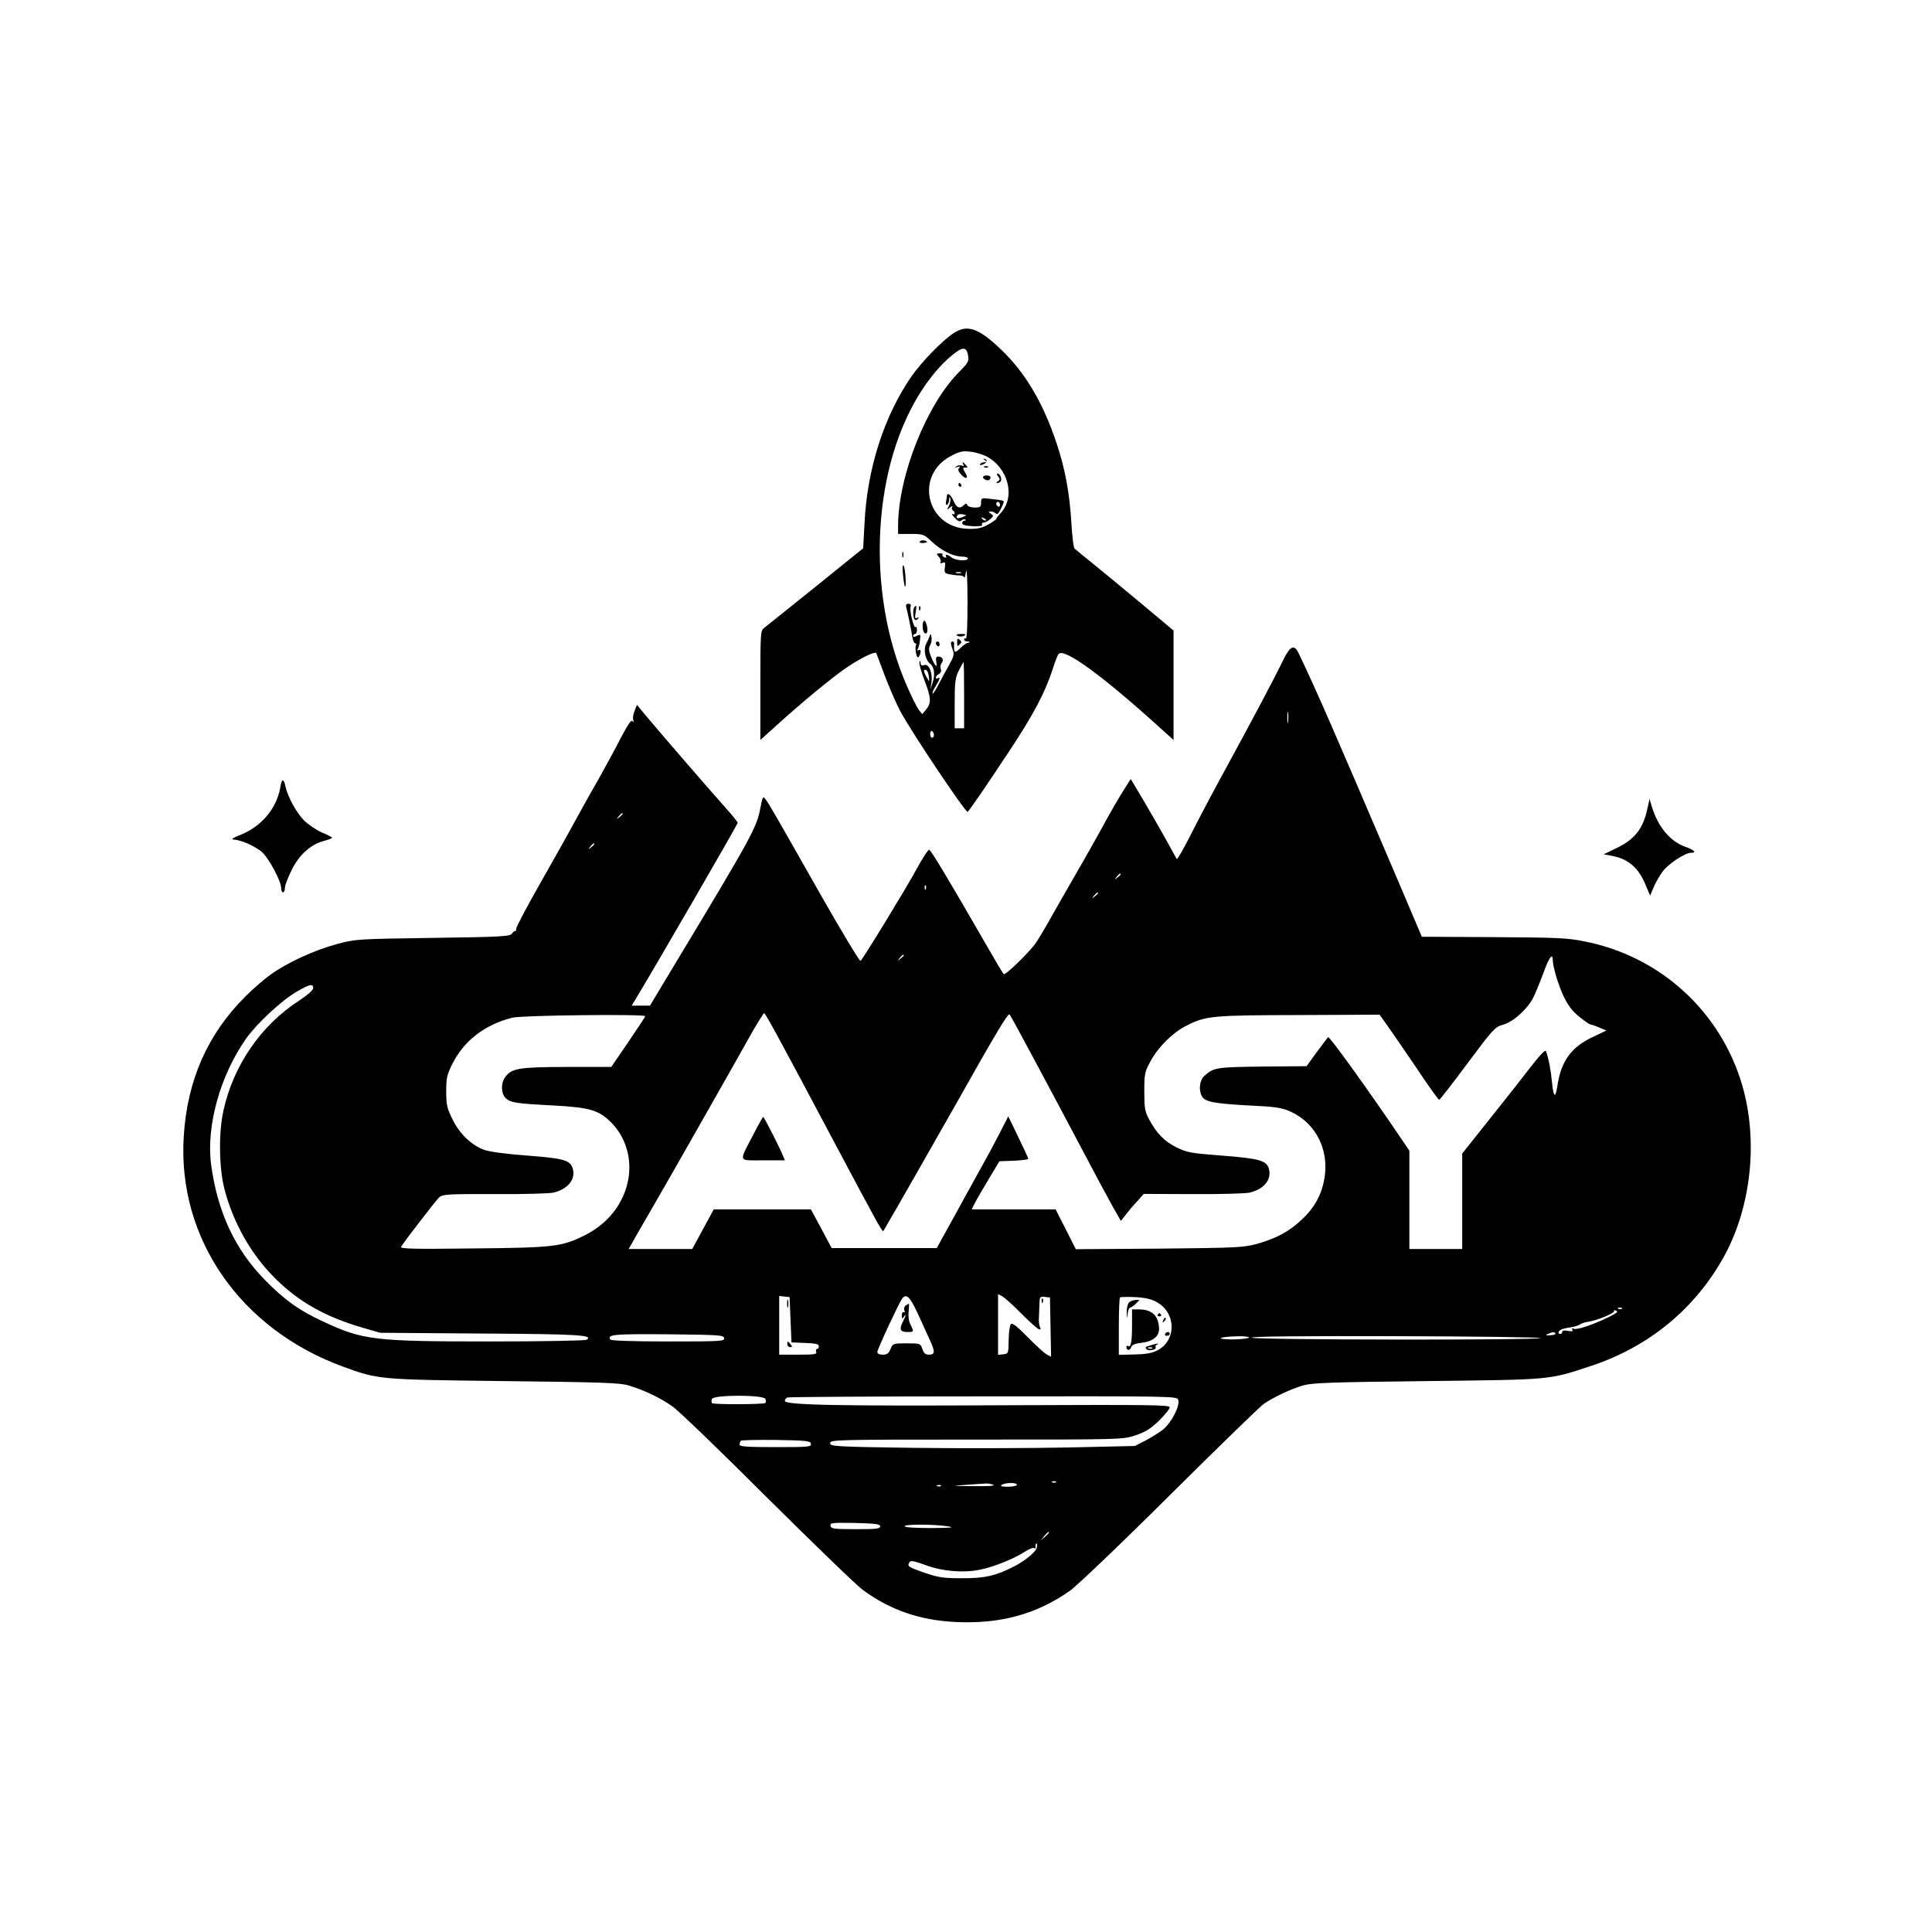
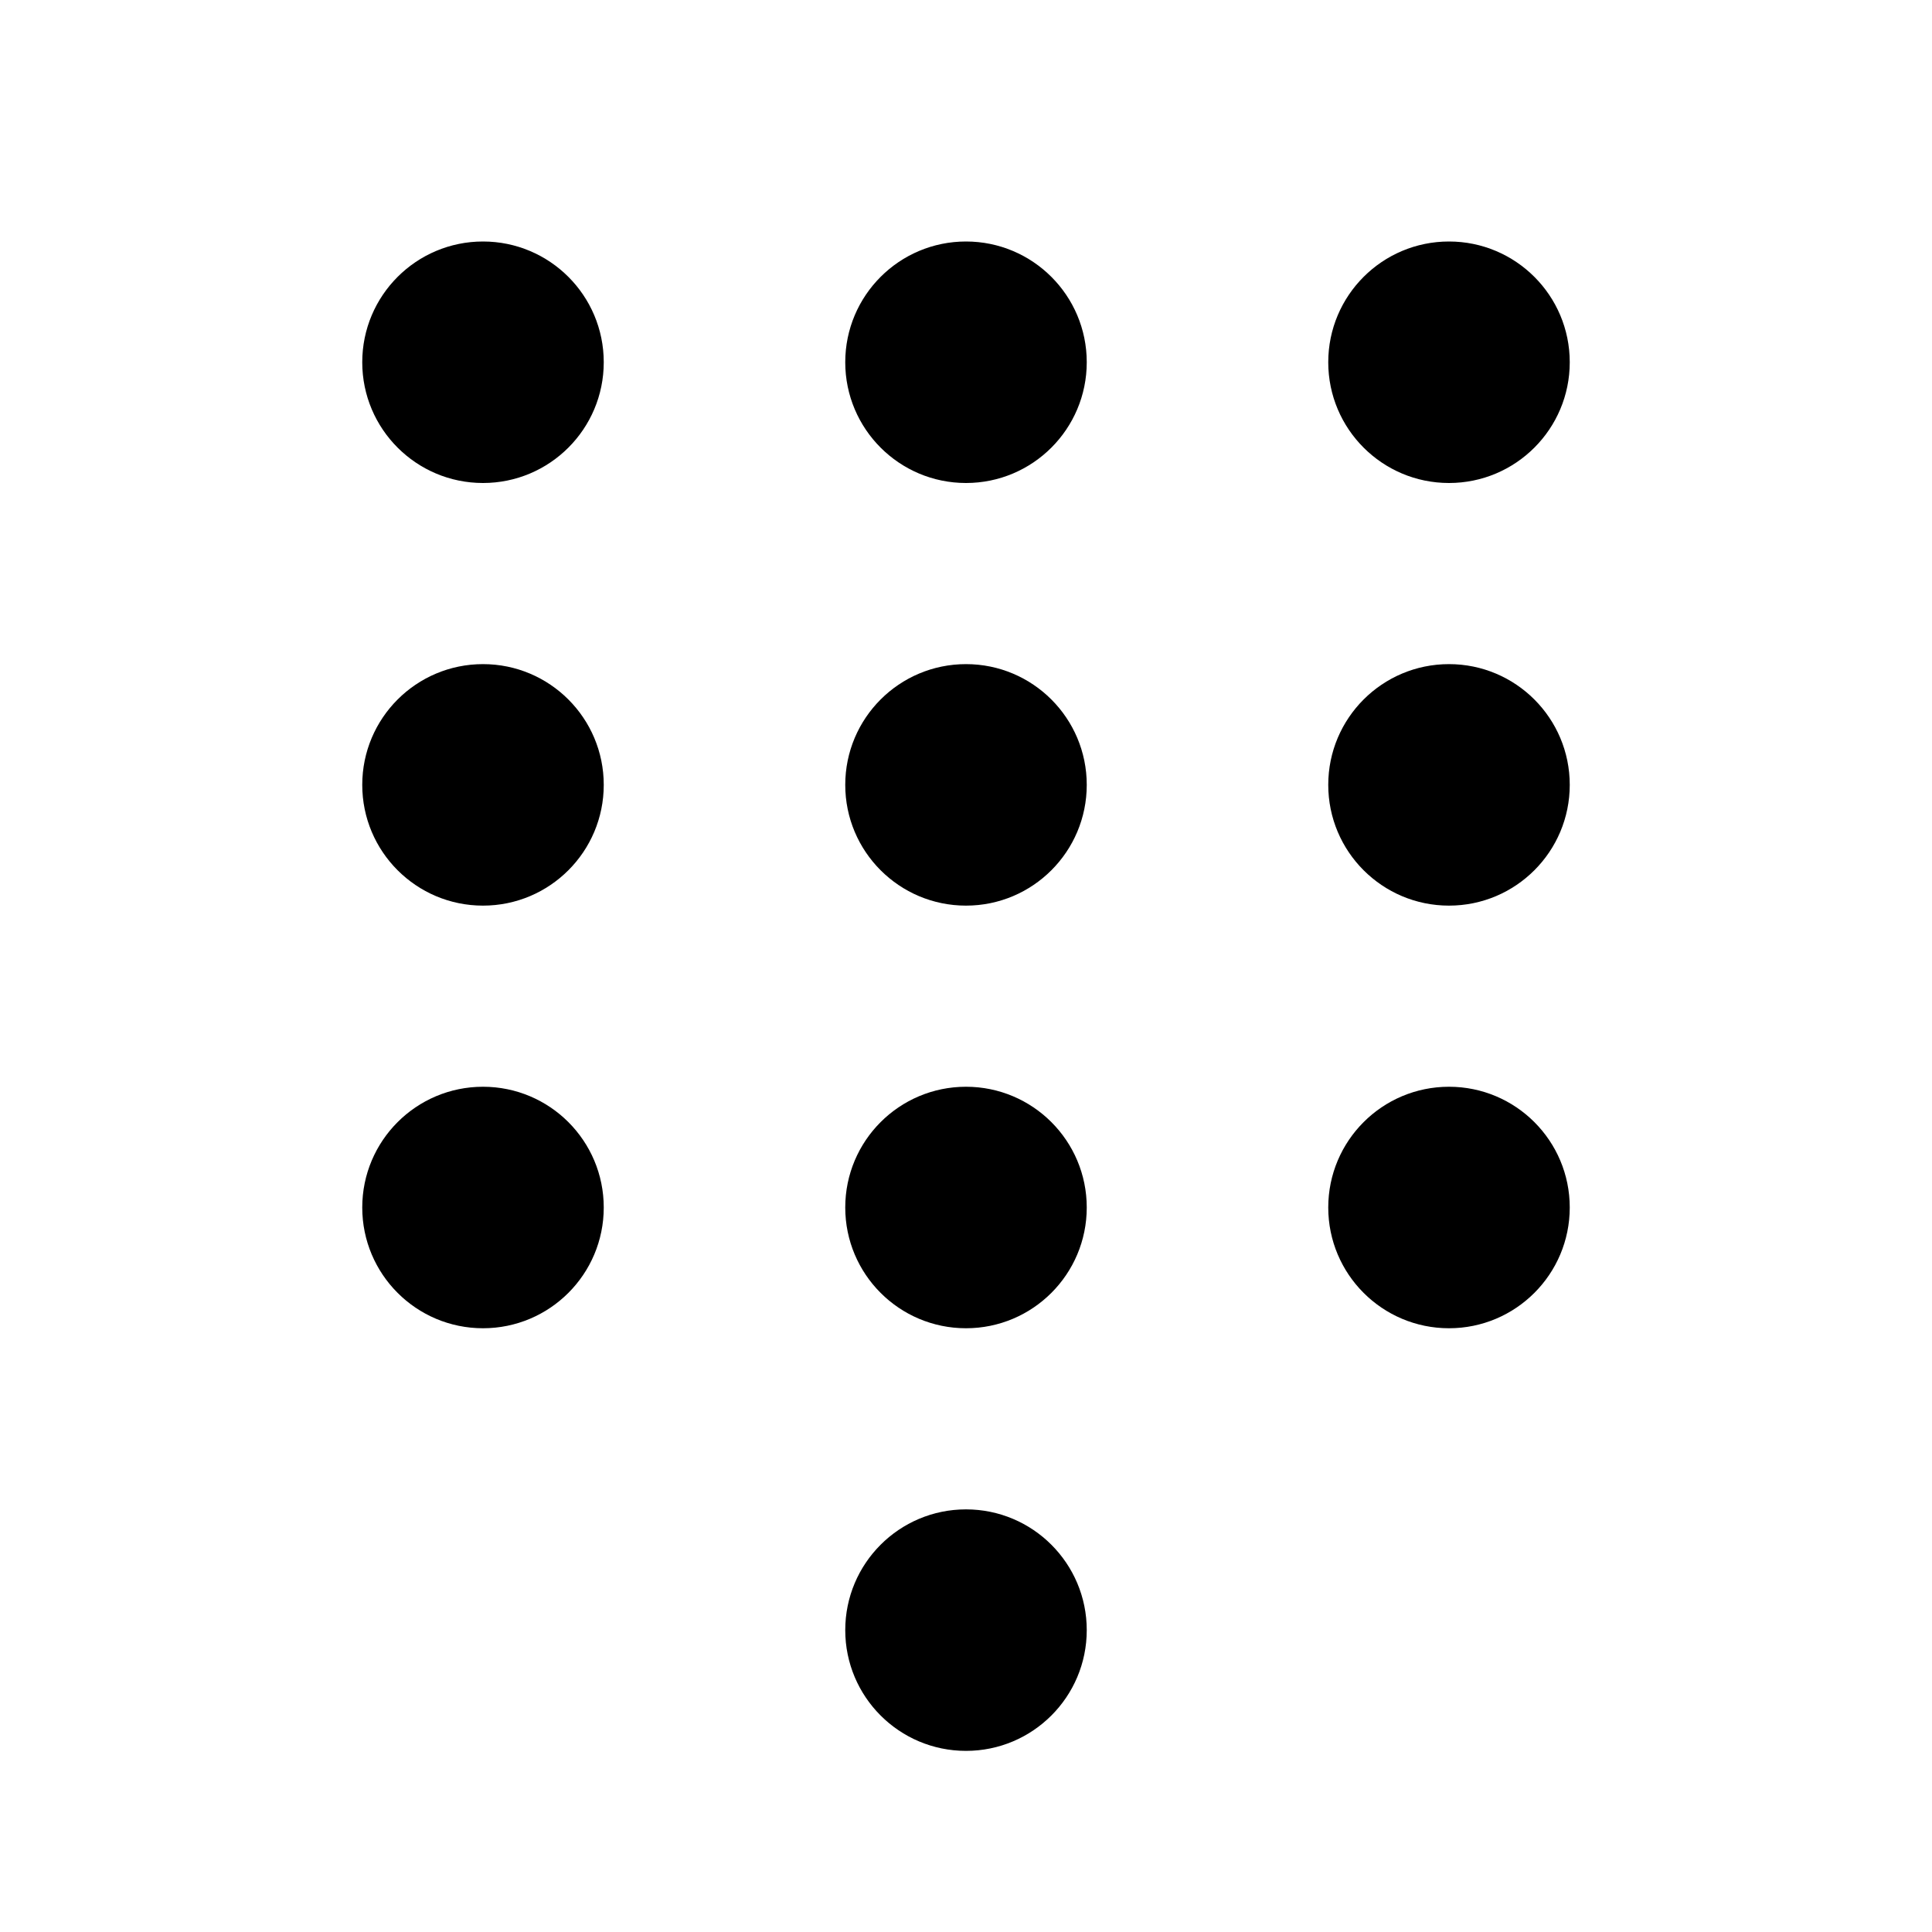
- <svg xmlns="http://www.w3.org/2000/svg" version="1.0" width="1024pt" height="1024pt" viewBox="0 0 1024 1024" preserveAspectRatio="xMidYMid meet">
-   <g transform="translate(0,1024) scale(0.1,-0.1)" fill="#000000" stroke="none">
-     <path d="M5054 8474 c-62 -41 -170 -153 -223 -229 -146 -212 -235 -489 -249 -781 l-7 -130 -254 -205 c-139 -112 -262 -210 -272 -218 -18 -13 -19 -30 -19 -303 l0 -290 81 73 c142 129 312 269 384 316 67 45 141 81 149 72 1 -2 22 -56 45 -119 24 -63 61 -149 83 -190 60 -112 349 -543 357 -533 19 22 90 125 211 308 135 202 199 323 240 450 12 39 26 74 31 79 30 33 231 -114 539 -393 l70 -63 0 290 0 290 -172 144 c-95 79 -211 175 -258 213 -47 38 -89 72 -94 77 -6 4 -13 63 -17 130 -10 166 -33 291 -79 429 -71 214 -167 376 -296 498 -118 113 -178 133 -250 85z m78 -124 c4 -24 -4 -37 -44 -77 -175 -172 -327 -552 -328 -820 l0 -43 68 0 c65 0 69 -2 111 -41 52 -49 113 -78 159 -79 17 0 32 -4 32 -10 0 -15 -64 -12 -86 5 -22 17 -38 20 -29 5 3 -6 -1 -7 -9 -4 -9 3 -14 10 -11 14 3 5 -4 8 -14 7 -19 -1 -19 -3 -5 -18 9 -10 13 -22 9 -28 -4 -7 0 -8 11 -4 14 5 16 1 12 -25 -4 -27 -1 -31 25 -36 16 -3 40 -6 53 -6 13 0 25 -6 26 -12 0 -7 4 7 8 32 4 26 8 -38 8 -158 0 -121 -3 -200 -9 -197 -5 4 -9 1 -9 -4 0 -6 7 -11 17 -11 9 0 14 -2 12 -4 -2 -2 -8 -4 -12 -4 -5 0 -22 -13 -38 -28 -30 -29 -34 -26 -32 24 1 6 -3 12 -8 12 -12 0 -11 -13 1 -45 9 -23 5 -36 -22 -84 -18 -31 -43 -78 -56 -104 -14 -26 -27 -46 -29 -43 -3 3 4 20 16 39 23 37 27 52 11 42 -5 -3 -10 -2 -10 4 0 5 7 14 17 19 10 6 14 16 9 27 -3 10 -1 24 5 31 13 16 4 34 -18 34 -11 0 -14 -7 -11 -25 8 -39 -5 -29 -25 19 -15 35 -16 49 -7 66 6 11 10 31 7 43 -3 21 -4 21 -11 2 -4 -11 -12 -28 -17 -37 -16 -31 -5 -87 23 -108 19 -15 25 -57 12 -95 l-13 -40 6 38 c7 50 -13 100 -38 92 -14 -5 -19 -1 -20 12 -1 14 -2 15 -6 2 -2 -8 10 -51 27 -95 35 -92 37 -120 9 -154 l-21 -25 -18 22 c-9 12 -38 69 -63 127 -222 506 -184 1180 89 1583 53 78 112 143 168 184 44 33 61 27 68 -21z m95 -528 c117 -61 157 -215 77 -301 -13 -14 -24 -28 -24 -32 0 -3 -19 -16 -42 -29 -34 -19 -56 -24 -105 -23 -222 4 -289 283 -93 386 45 24 63 28 102 23 26 -2 64 -14 85 -24z m-134 -619 c-7 -2 -19 -2 -25 0 -7 3 -2 5 12 5 14 0 19 -2 13 -5z m17 -648 l0 -175 -25 0 -25 0 0 131 c0 115 3 137 22 175 12 24 23 44 25 44 2 0 3 -79 3 -175z m-188 105 c3 -16 3 -30 2 -30 -1 0 -9 14 -18 30 -11 24 -12 30 -1 30 7 0 15 -13 17 -30z m28 -316 c0 -8 -4 -14 -10 -14 -5 0 -10 9 -10 21 0 11 5 17 10 14 6 -3 10 -13 10 -21z" />
-     <path d="M4874 7369 c-3 -5 6 -8 20 -7 26 2 26 10 1 14 -8 1 -17 -2 -21 -7z" />
-     <path d="M4782 7300 c0 -14 2 -19 5 -12 2 6 2 18 0 25 -3 6 -5 1 -5 -13z" />
-     <path d="M4786 7195 c3 -33 8 -62 10 -64 9 -9 3 95 -6 109 -7 10 -8 -4 -4 -45z" />
-     <path d="M4803 7023 c7 -26 25 -112 32 -155 3 -21 10 -38 16 -38 6 0 7 -5 4 -10 -4 -6 -3 -24 0 -42 5 -22 9 -27 16 -17 13 20 11 41 -3 33 -7 -4 -8 -3 -4 5 4 6 10 27 12 47 4 32 3 34 -16 24 -13 -7 -20 -7 -20 0 0 5 5 10 10 10 6 0 10 10 10 22 0 12 -3 18 -7 14 -9 -9 -33 85 -27 107 4 11 0 17 -11 17 -11 0 -15 -6 -12 -17z" />
-     <path d="M4847 7023 c-10 -10 -8 -61 2 -68 5 -3 13 0 17 6 5 8 3 9 -6 4 -10 -6 -12 0 -7 28 6 38 5 42 -6 30z" />
-     <path d="M4871 7014 c0 -11 3 -14 6 -6 3 7 2 16 -1 19 -3 4 -6 -2 -5 -13z" />
-     <path d="M4890 6921 c0 -29 14 -49 23 -34 8 12 -4 63 -14 63 -5 0 -9 -13 -9 -29z" />
-     <path d="M5070 6876 c0 -10 28 -13 41 -5 10 6 7 9 -13 9 -16 0 -28 -2 -28 -4z" />
-     <path d="M5073 6835 c0 -14 2 -22 6 -18 3 4 10 10 14 14 4 3 2 11 -6 18 -12 9 -14 7 -14 -14z" />
-     <path d="M4960 6831 c0 -6 5 -13 10 -16 6 -3 10 1 10 9 0 9 -4 16 -10 16 -5 0 -10 -4 -10 -9z" />
-     <path d="M5220 7801 c13 -9 13 -11 -2 -11 -9 0 -20 -4 -23 -10 -4 -6 2 -7 14 -2 23 8 28 25 9 30 -9 2 -8 0 2 -7z" />
-     <path d="M5106 7778 c5 -7 2 -9 -8 -6 -8 4 -21 2 -29 -4 -11 -7 -9 -8 6 -3 15 4 17 3 9 -5 -8 -8 -6 -18 10 -35 26 -29 42 -21 21 11 -15 23 -12 29 9 25 5 -1 4 5 -4 13 -15 19 -24 21 -14 4z" />
-     <path d="M5218 7763 c7 -3 16 -2 19 1 4 3 -2 6 -13 5 -11 0 -14 -3 -6 -6z" />
-     <path d="M5291 7714 c10 -13 10 -17 -2 -25 -9 -5 -10 -9 -2 -9 6 0 14 4 17 9 8 12 -4 41 -16 41 -6 0 -5 -7 3 -16z" />
-     <path d="M5210 7711 c0 -11 26 -22 34 -14 12 12 5 23 -14 23 -11 0 -20 -4 -20 -9z" />
-     <path d="M5080 7670 c0 -5 5 -10 11 -10 5 0 7 5 4 10 -3 6 -8 10 -11 10 -2 0 -4 -4 -4 -10z" />
-     <path d="M5019 7613 c0 -5 -2 -18 -5 -31 -2 -14 0 -21 6 -17 5 3 11 16 11 28 1 16 3 17 6 5 2 -9 -1 -27 -8 -40 -12 -22 -11 -22 6 -8 10 8 16 10 12 3 -4 -6 -3 -14 3 -18 15 -9 12 -28 -2 -19 -7 4 -2 -5 11 -19 19 -21 27 -24 38 -15 7 6 16 8 20 4 3 -3 1 -6 -5 -6 -7 0 -12 -6 -12 -13 0 -9 17 -14 56 -16 37 -1 54 1 49 8 -3 6 0 11 8 11 8 0 23 8 35 18 19 17 19 19 4 29 -15 10 -15 12 -1 12 8 1 20 -4 26 -10 8 -8 15 -2 27 22 9 18 16 35 16 39 0 7 -2 8 -72 16 -46 6 -48 5 -48 -20 0 -23 -4 -26 -34 -26 -19 0 -36 6 -39 13 -4 10 -7 10 -18 0 -22 -22 -39 -15 -55 22 -13 31 -33 47 -35 28z m281 -49 c0 -8 -4 -12 -10 -9 -5 3 -10 10 -10 16 0 5 5 9 10 9 6 0 10 -7 10 -16z m-180 -54 c3 -1 -6 -6 -19 -11 -26 -10 -37 -6 -27 9 5 9 21 9 46 2z m105 -28 c-3 -3 -11 0 -18 7 -9 10 -8 11 6 5 10 -3 15 -9 12 -12z" />
-     <path d="M6804 6747 c-56 -115 -176 -340 -289 -547 -62 -113 -149 -276 -193 -363 -44 -88 -82 -155 -85 -150 -3 4 -18 33 -35 63 -25 48 -141 249 -192 333 l-17 28 -40 -63 c-22 -35 -59 -99 -83 -142 -23 -44 -85 -154 -137 -245 -53 -91 -125 -218 -161 -281 -35 -63 -74 -128 -87 -145 -44 -57 -158 -166 -165 -158 -5 4 -51 82 -103 173 -186 323 -282 483 -292 486 -5 2 -37 -46 -69 -106 -53 -98 -276 -463 -295 -483 -4 -4 -99 153 -211 350 -245 432 -274 483 -293 507 -13 18 -15 14 -27 -47 -19 -103 -46 -152 -451 -824 l-134 -223 -48 0 -49 0 20 33 c101 166 542 928 542 936 0 4 -28 39 -62 77 -87 97 -353 405 -418 483 l-54 65 -12 -30 c-7 -16 -11 -38 -8 -49 4 -14 3 -16 -4 -7 -6 9 -24 -18 -62 -90 -29 -57 -81 -152 -115 -213 -66 -115 -98 -174 -148 -265 -16 -30 -88 -158 -160 -285 -72 -126 -131 -238 -131 -247 0 -9 -2 -15 -5 -13 -2 3 -10 -3 -17 -13 -11 -15 -49 -18 -421 -23 -402 -6 -409 -6 -508 -33 -116 -31 -263 -98 -350 -161 -34 -24 -94 -76 -135 -117 -200 -200 -307 -442 -326 -739 -35 -542 300 -1025 848 -1224 185 -67 185 -67 848 -75 520 -6 613 -9 661 -23 86 -26 168 -65 234 -112 33 -23 259 -241 502 -484 244 -242 471 -462 505 -487 146 -108 304 -162 494 -171 236 -11 427 41 604 165 36 25 271 249 530 507 256 254 479 471 497 483 51 36 147 81 210 99 50 14 140 17 658 23 666 8 641 5 870 81 307 102 552 305 704 582 143 262 180 610 96 902 -114 394 -436 688 -840 766 -87 18 -149 20 -479 22 l-380 2 -121 285 c-367 859 -426 994 -531 1216 -24 50 -44 43 -80 -29z m23 -334 c-2 -16 -4 -5 -4 22 0 28 2 40 4 28 2 -13 2 -35 0 -50z m-3527 -487 c0 -2 -8 -10 -17 -17 -16 -13 -17 -12 -4 4 13 16 21 21 21 13z m-150 -160 c0 -2 -8 -10 -17 -17 -16 -13 -17 -12 -4 4 13 16 21 21 21 13z m2790 -160 c0 -2 -8 -10 -17 -17 -16 -13 -17 -12 -4 4 13 16 21 21 21 13z m-1033 -78 c-3 -8 -6 -5 -6 6 -1 11 2 17 5 13 3 -3 4 -12 1 -19z m913 -22 c0 -2 -8 -10 -17 -17 -16 -13 -17 -12 -4 4 13 16 21 21 21 13z m-1030 -330 c0 -2 -8 -10 -17 -17 -16 -13 -17 -12 -4 4 13 16 21 21 21 13z m3440 -24 c0 -36 31 -139 61 -200 22 -44 46 -75 81 -102 27 -22 53 -40 58 -40 4 0 25 -7 46 -16 l38 -16 -69 -33 c-116 -53 -171 -129 -190 -258 -11 -71 -21 -65 -29 16 -6 64 -17 123 -32 166 -3 9 -32 -21 -77 -79 -39 -51 -138 -177 -219 -278 l-148 -186 0 -253 0 -253 -140 0 -140 0 0 261 0 260 -42 62 c-162 240 -382 547 -389 540 -4 -4 -31 -41 -61 -81 l-53 -73 -235 -2 c-245 -3 -258 -5 -307 -50 -25 -22 -31 -74 -13 -107 16 -30 64 -39 246 -49 150 -7 178 -12 225 -33 133 -61 204 -201 179 -352 -14 -85 -51 -155 -118 -218 -68 -65 -135 -101 -240 -131 -72 -19 -106 -21 -518 -25 l-442 -3 -53 105 -54 106 -223 0 -222 0 19 38 c11 20 44 78 74 127 l54 90 77 3 c42 2 76 6 76 10 0 4 -24 56 -53 116 l-53 109 -48 -94 c-27 -52 -68 -128 -91 -169 -23 -41 -60 -109 -83 -150 -22 -41 -67 -122 -99 -180 l-58 -105 -279 0 -278 0 -55 103 -55 102 -257 0 -258 0 -57 -105 -57 -105 -169 0 -168 0 50 88 c107 184 291 506 413 722 70 124 155 273 188 333 34 59 64 107 67 107 7 0 84 -142 375 -690 239 -449 252 -473 258 -463 59 100 260 453 382 668 224 398 278 486 286 478 8 -8 200 -367 399 -743 62 -118 131 -246 152 -283 l39 -68 22 28 c11 15 38 48 60 71 l39 44 262 -1 c143 -1 279 3 300 8 75 18 116 68 102 124 -11 46 -52 57 -249 72 -166 13 -185 16 -242 44 -64 32 -105 74 -146 151 -21 39 -24 59 -24 145 0 95 2 103 34 162 39 73 118 151 188 186 104 53 134 56 597 57 l428 2 35 -49 c19 -26 89 -128 155 -225 65 -98 122 -178 126 -177 4 0 71 87 150 193 134 180 146 193 186 204 55 14 130 82 162 143 13 27 38 87 55 134 29 80 49 107 49 67z m-6570 -149 c0 -11 -30 -37 -77 -68 -201 -131 -347 -343 -399 -583 -26 -115 -23 -303 5 -412 46 -178 139 -344 263 -469 126 -128 269 -210 473 -269 l90 -26 534 -4 c517 -3 599 -8 560 -33 -8 -5 -240 -9 -515 -9 -611 0 -670 7 -880 105 -128 59 -205 114 -309 220 -160 163 -252 361 -286 612 -27 204 48 474 186 669 57 80 186 200 266 247 71 41 89 45 89 20z m1760 -149 c0 -3 -41 -65 -90 -137 l-90 -132 -238 0 c-256 -1 -291 -7 -326 -56 -22 -32 -20 -85 3 -108 25 -25 52 -30 251 -40 200 -11 245 -25 312 -93 75 -77 108 -189 88 -299 -23 -128 -108 -236 -234 -298 -120 -59 -161 -64 -590 -68 -321 -4 -387 -2 -380 9 18 30 184 245 202 262 19 16 43 18 294 17 150 -1 291 3 312 8 74 18 116 68 103 123 -13 49 -44 58 -240 73 -110 8 -200 20 -229 30 -68 24 -132 85 -170 163 -29 59 -33 76 -33 147 0 71 4 89 32 145 61 123 172 209 318 246 51 13 705 20 705 8z m1995 -1578 c44 -44 86 -81 93 -82 8 -2 10 2 5 9 -4 7 -7 26 -7 42 1 17 2 51 3 77 1 45 2 47 29 44 l27 -3 3 -157 3 -157 -23 12 c-13 7 -58 48 -101 92 -56 57 -81 77 -89 69 -6 -6 -11 -43 -12 -84 -1 -72 -1 -73 -28 -76 l-28 -3 0 161 0 161 23 -12 c12 -7 58 -48 102 -93z m-1225 -31 l5 -120 73 -3 c55 -2 72 -6 72 -17 0 -8 -4 -15 -10 -15 -5 0 -7 -7 -4 -15 5 -13 -9 -15 -95 -15 l-101 0 0 156 0 155 28 -3 27 -3 5 -120z m672 38 c22 -49 51 -111 64 -140 31 -67 31 -83 -2 -83 -19 0 -28 7 -35 30 -11 30 -12 30 -84 30 -71 0 -73 -1 -85 -30 -10 -24 -19 -30 -41 -30 -18 0 -29 5 -29 14 0 15 116 263 132 284 22 27 40 10 80 -75z m1270 55 c103 -58 104 -204 1 -256 -27 -14 -62 -20 -120 -21 l-83 -2 0 149 c0 82 3 151 6 155 3 3 39 4 80 2 54 -3 86 -10 116 -27z m2465 -34 c-3 -3 -12 -4 -19 -1 -8 3 -5 6 6 6 11 1 17 -2 13 -5z m-71 -45 c-86 -42 -166 -68 -184 -62 -10 4 -13 2 -8 -5 5 -8 -2 -10 -24 -6 -19 4 -30 2 -30 -5 0 -6 -4 -11 -10 -11 -16 0 -11 17 7 24 9 4 32 9 52 12 20 3 41 10 47 15 7 5 25 11 40 13 46 6 145 47 139 57 -4 5 2 6 11 2 13 -5 3 -13 -40 -34z m-282 -87 c2 -4 -10 -9 -27 -9 -26 -2 -28 0 -12 7 26 11 33 12 39 2z m-4406 -24 c3 -17 -16 -18 -297 -18 -189 0 -302 4 -306 10 -17 27 15 30 303 28 273 -3 297 -4 300 -20z m2782 3 c0 -4 -34 -9 -75 -10 -41 -1 -75 2 -75 6 0 4 34 9 75 10 41 2 75 -1 75 -6z m1544 -3 c-7 -12 -1522 -10 -1529 2 -4 7 249 9 764 8 423 -1 767 -6 765 -10z m-4107 -323 c3 -9 3 -18 0 -21 -8 -8 -275 -9 -283 -1 -3 3 -4 13 -1 22 9 23 275 23 284 0z m2188 -5 c10 -32 -37 -122 -81 -157 -21 -17 -64 -43 -94 -59 l-55 -28 -360 -8 c-198 -4 -561 -5 -807 -2 -428 6 -448 8 -448 25 0 18 25 19 775 19 773 0 775 0 842 22 54 18 80 34 126 78 31 31 57 63 57 71 0 13 -102 14 -855 11 -908 -5 -1185 1 -1185 23 0 7 6 16 13 18 6 3 474 6 1039 6 1020 1 1027 1 1033 -19z m-1947 -232 c3 -17 -11 -18 -187 -18 -153 0 -191 3 -191 13 0 8 3 17 7 21 4 3 88 5 187 4 163 -3 181 -5 184 -20z m1299 -204 c-3 -3 -12 -4 -19 -1 -8 3 -5 6 6 6 11 1 17 -2 13 -5z m-332 -14 c12 -5 -27 -8 -105 -7 -122 1 -123 1 -40 7 47 3 94 7 105 7 11 1 29 -2 40 -7z m125 0 c0 -5 -21 -10 -47 -10 -35 0 -44 3 -33 10 20 13 80 13 80 0z m-403 -6 c-3 -3 -12 -4 -19 -1 -8 3 -5 6 6 6 11 1 17 -2 13 -5z m-322 -214 c0 -13 -21 -15 -130 -15 -116 0 -130 2 -133 18 -3 16 6 17 130 15 110 -3 133 -6 133 -18z m360 0 c38 -6 18 -8 -87 -9 -82 0 -139 3 -143 9 -7 12 154 12 230 0z m535 -33 c0 -2 -10 -12 -22 -23 l-23 -19 19 23 c18 21 26 27 26 19z m-64 -76 c-1 -23 -62 -74 -126 -106 -96 -48 -149 -60 -270 -60 -100 0 -125 4 -197 28 -89 31 -96 36 -83 56 6 11 22 9 82 -13 89 -34 201 -44 290 -26 71 13 184 59 241 96 21 14 42 22 48 19 5 -4 9 -3 8 2 -2 11 0 23 5 23 2 0 3 -9 2 -19z" />
-     <path d="M3991 4223 c-76 -146 -81 -133 53 -133 l116 0 -10 24 c-14 37 -100 206 -105 206 -2 0 -27 -44 -54 -97z" />
-     <path d="M5521 3344 c0 -11 3 -14 6 -6 3 7 2 16 -1 19 -3 4 -6 -2 -5 -13z" />
-     <path d="M4172 3330 c0 -19 2 -27 5 -17 2 9 2 25 0 35 -3 9 -5 1 -5 -18z" />
-     <path d="M4173 3115 c0 -8 7 -15 15 -15 12 0 12 3 2 15 -7 8 -13 15 -15 15 -1 0 -2 -7 -2 -15z" />
-     <path d="M4801 3321 c-8 -5 -11 -16 -8 -26 4 -9 3 -14 -3 -10 -6 3 -10 -4 -10 -17 0 -18 2 -20 10 -8 15 23 12 6 -6 -28 -19 -39 -12 -52 27 -52 33 0 34 1 15 39 -9 16 -13 45 -10 69 2 23 3 42 1 42 -1 0 -8 -4 -16 -9z" />
-     <path d="M5983 3335 c-7 -8 -12 -31 -11 -52 1 -37 1 -37 5 -5 2 17 8 32 14 32 5 0 18 9 29 20 l20 20 -22 0 c-13 -1 -29 -7 -35 -15z" />
-     <path d="M6000 3216 c0 -88 -6 -120 -21 -110 -5 3 -9 1 -9 -5 0 -19 19 -21 25 -3 4 14 19 21 57 25 63 8 95 37 91 82 -5 65 -39 95 -109 95 l-34 0 0 -84z" />
-     <path d="M6136 3272 c-3 -5 1 -9 9 -9 8 0 12 4 9 9 -3 4 -7 8 -9 8 -2 0 -6 -4 -9 -8z" />
-     <path d="M6166 3243 c-6 -14 -5 -15 5 -6 7 7 10 15 7 18 -3 3 -9 -2 -12 -12z" />
-     <path d="M6175 3170 c-3 -5 1 -10 9 -10 9 0 16 5 16 10 0 6 -4 10 -9 10 -6 0 -13 -4 -16 -10z" />
-     <path d="M6110 3113 c-8 -2 -21 -7 -29 -9 -10 -3 -11 -8 -4 -15 12 -12 56 -2 48 11 -3 5 1 11 7 13 17 7 -2 7 -22 0z m-3 -19 c-3 -3 -12 -4 -19 -1 -8 3 -5 6 6 6 11 1 17 -2 13 -5z" />
-     <path d="M1486 6069 c-18 -111 -97 -207 -209 -253 -45 -18 -55 -25 -37 -26 36 -2 106 -32 145 -63 36 -29 105 -155 105 -193 0 -13 5 -24 10 -24 6 0 10 11 10 24 0 13 16 55 36 95 40 81 100 135 171 154 24 6 43 14 43 17 0 3 -25 16 -55 28 -29 13 -72 42 -94 64 -41 42 -87 127 -98 180 -9 43 -20 42 -27 -3z" />
-     <path d="M8731 5952 c-22 -104 -67 -161 -163 -207 l-68 -33 38 -7 c92 -16 148 -64 186 -160 l22 -52 18 43 c10 24 31 61 47 83 29 41 119 101 152 101 32 0 17 15 -31 32 -81 29 -145 107 -177 213 l-12 40 -12 -53z" />
-   </g>
+ <svg xmlns="http://www.w3.org/2000/svg" viewBox="0 0 256 256">
+   <rect width="256" height="256" fill="none" />
+   <circle cx="64" cy="48" r="16" />
+   <circle cx="128" cy="48" r="16" />
+   <circle cx="192" cy="48" r="16" />
+   <circle cx="64" cy="104" r="16" />
+   <circle cx="128" cy="104" r="16" />
+   <circle cx="192" cy="104" r="16" />
+   <circle cx="64" cy="160" r="16" />
+   <circle cx="128" cy="160" r="16" />
+   <circle cx="128" cy="216" r="16" />
+   <circle cx="192" cy="160" r="16" />
</svg>
